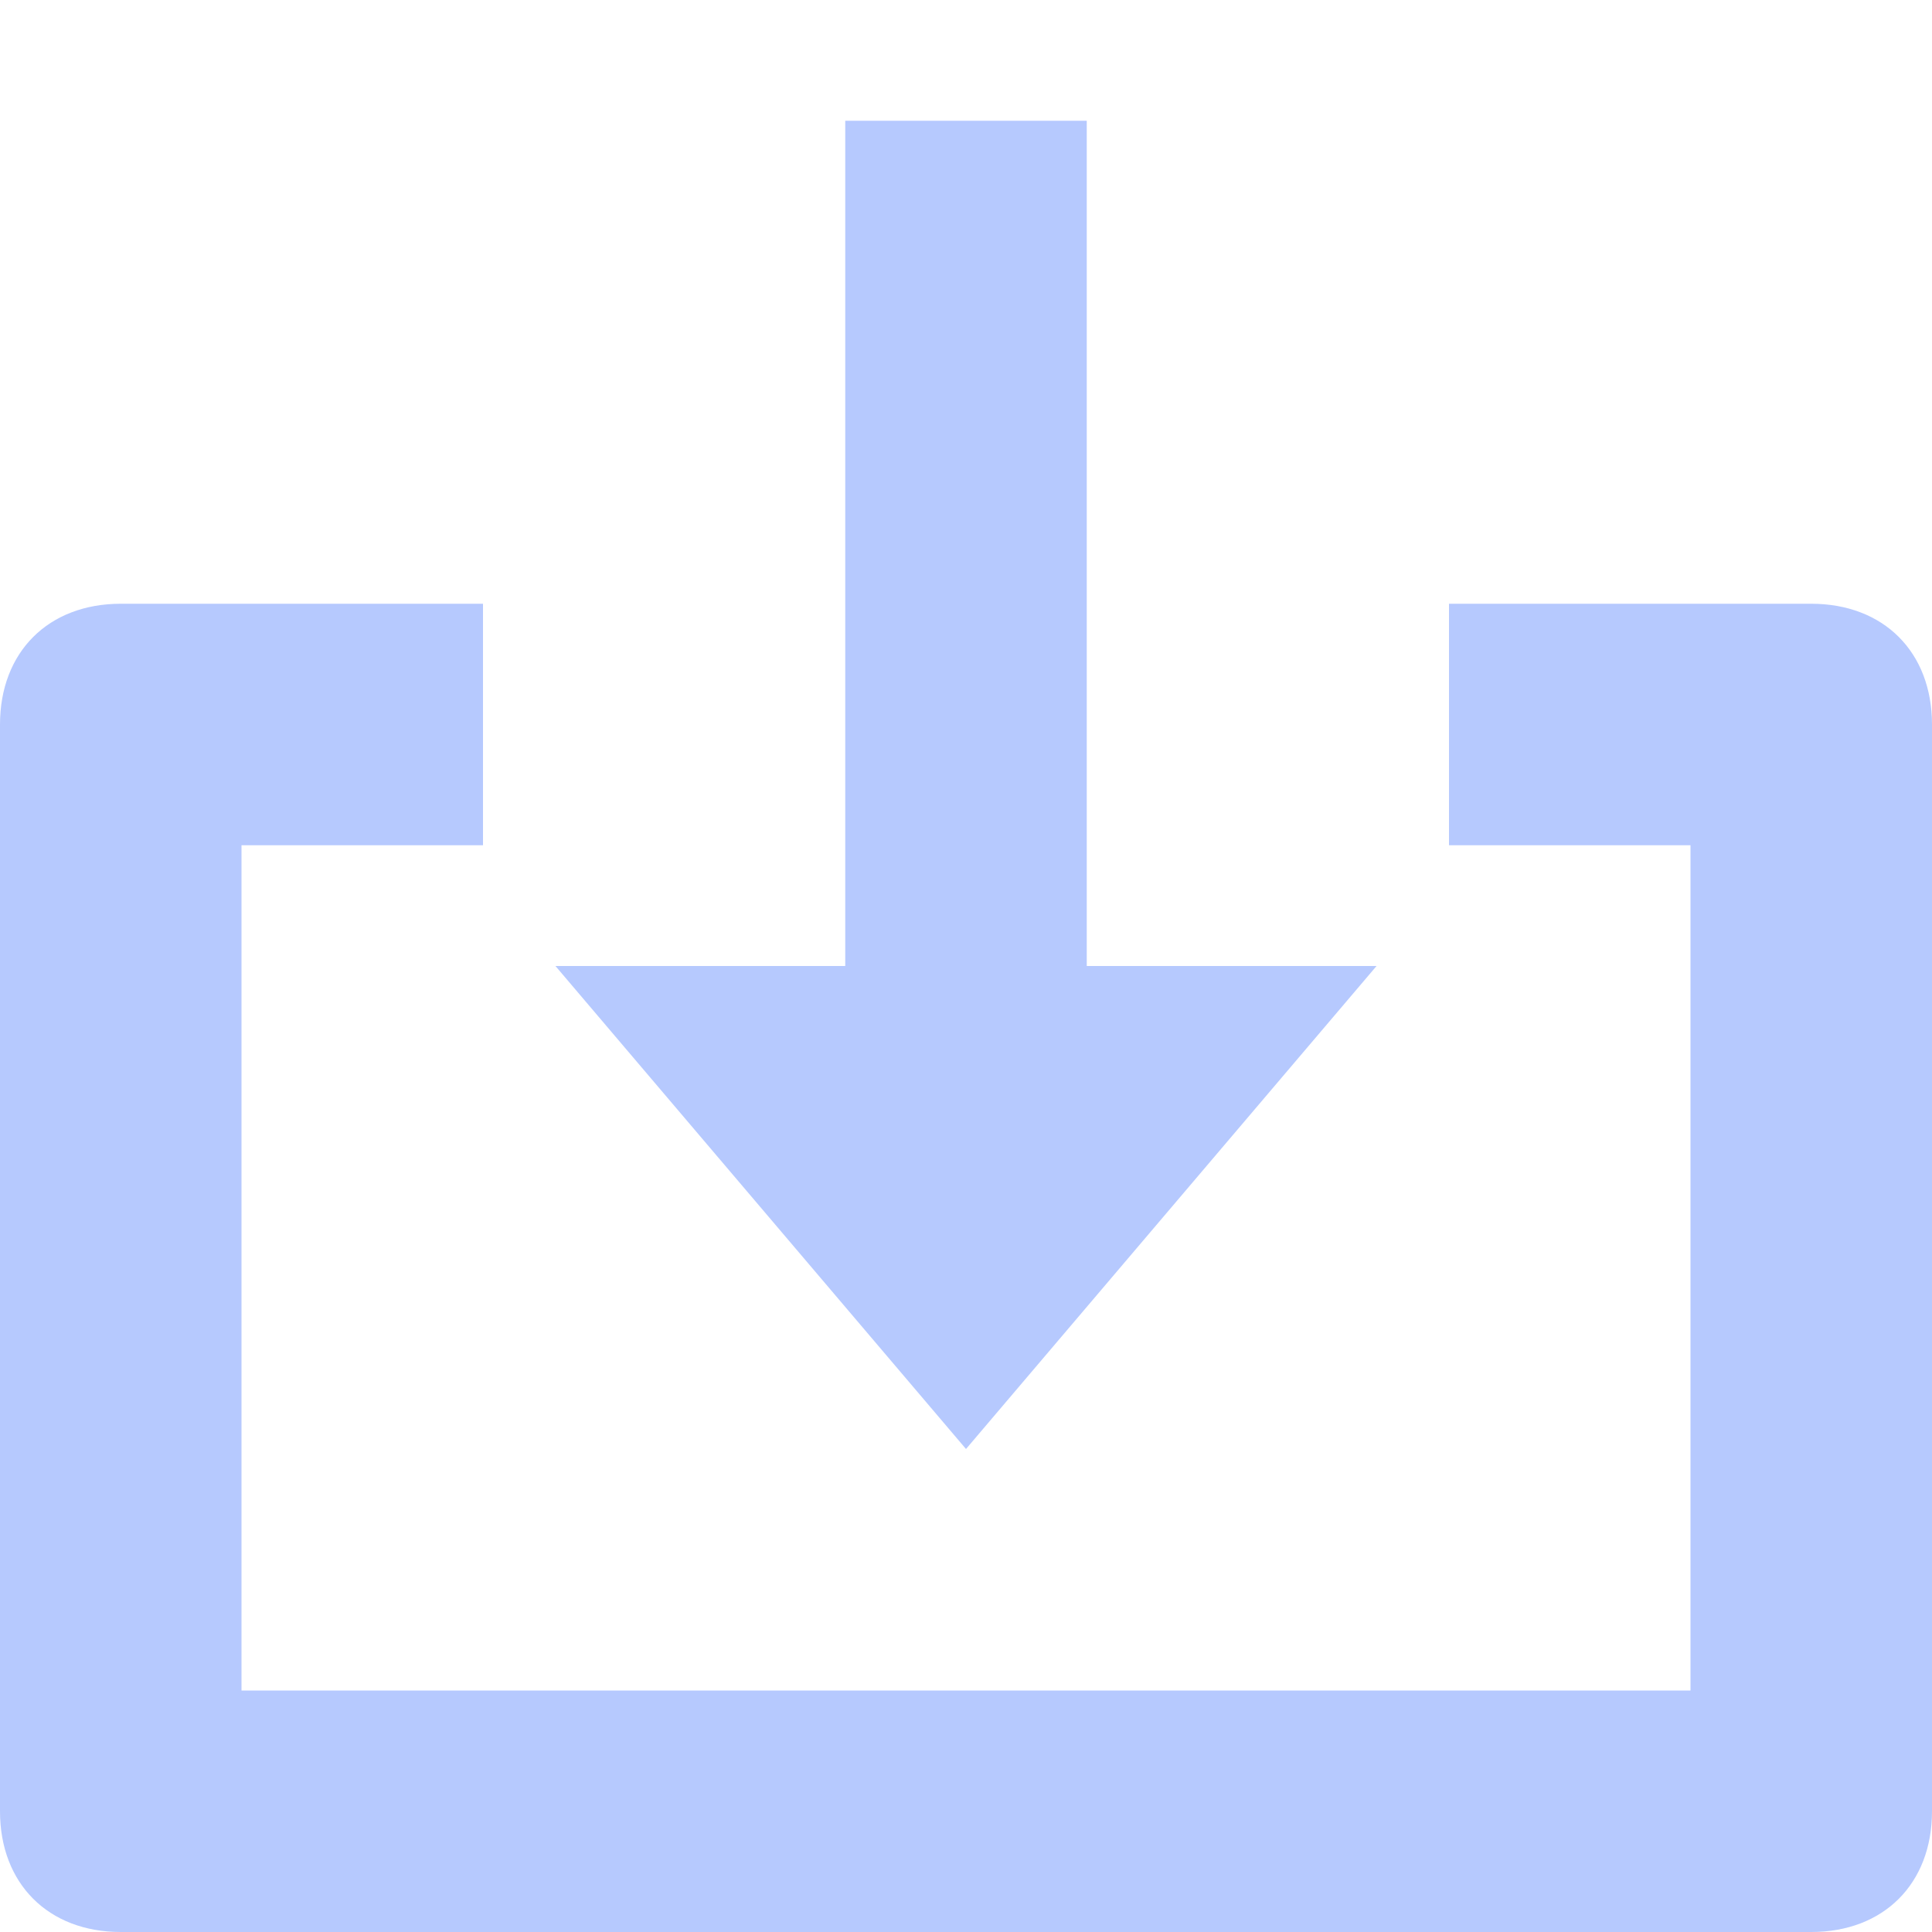
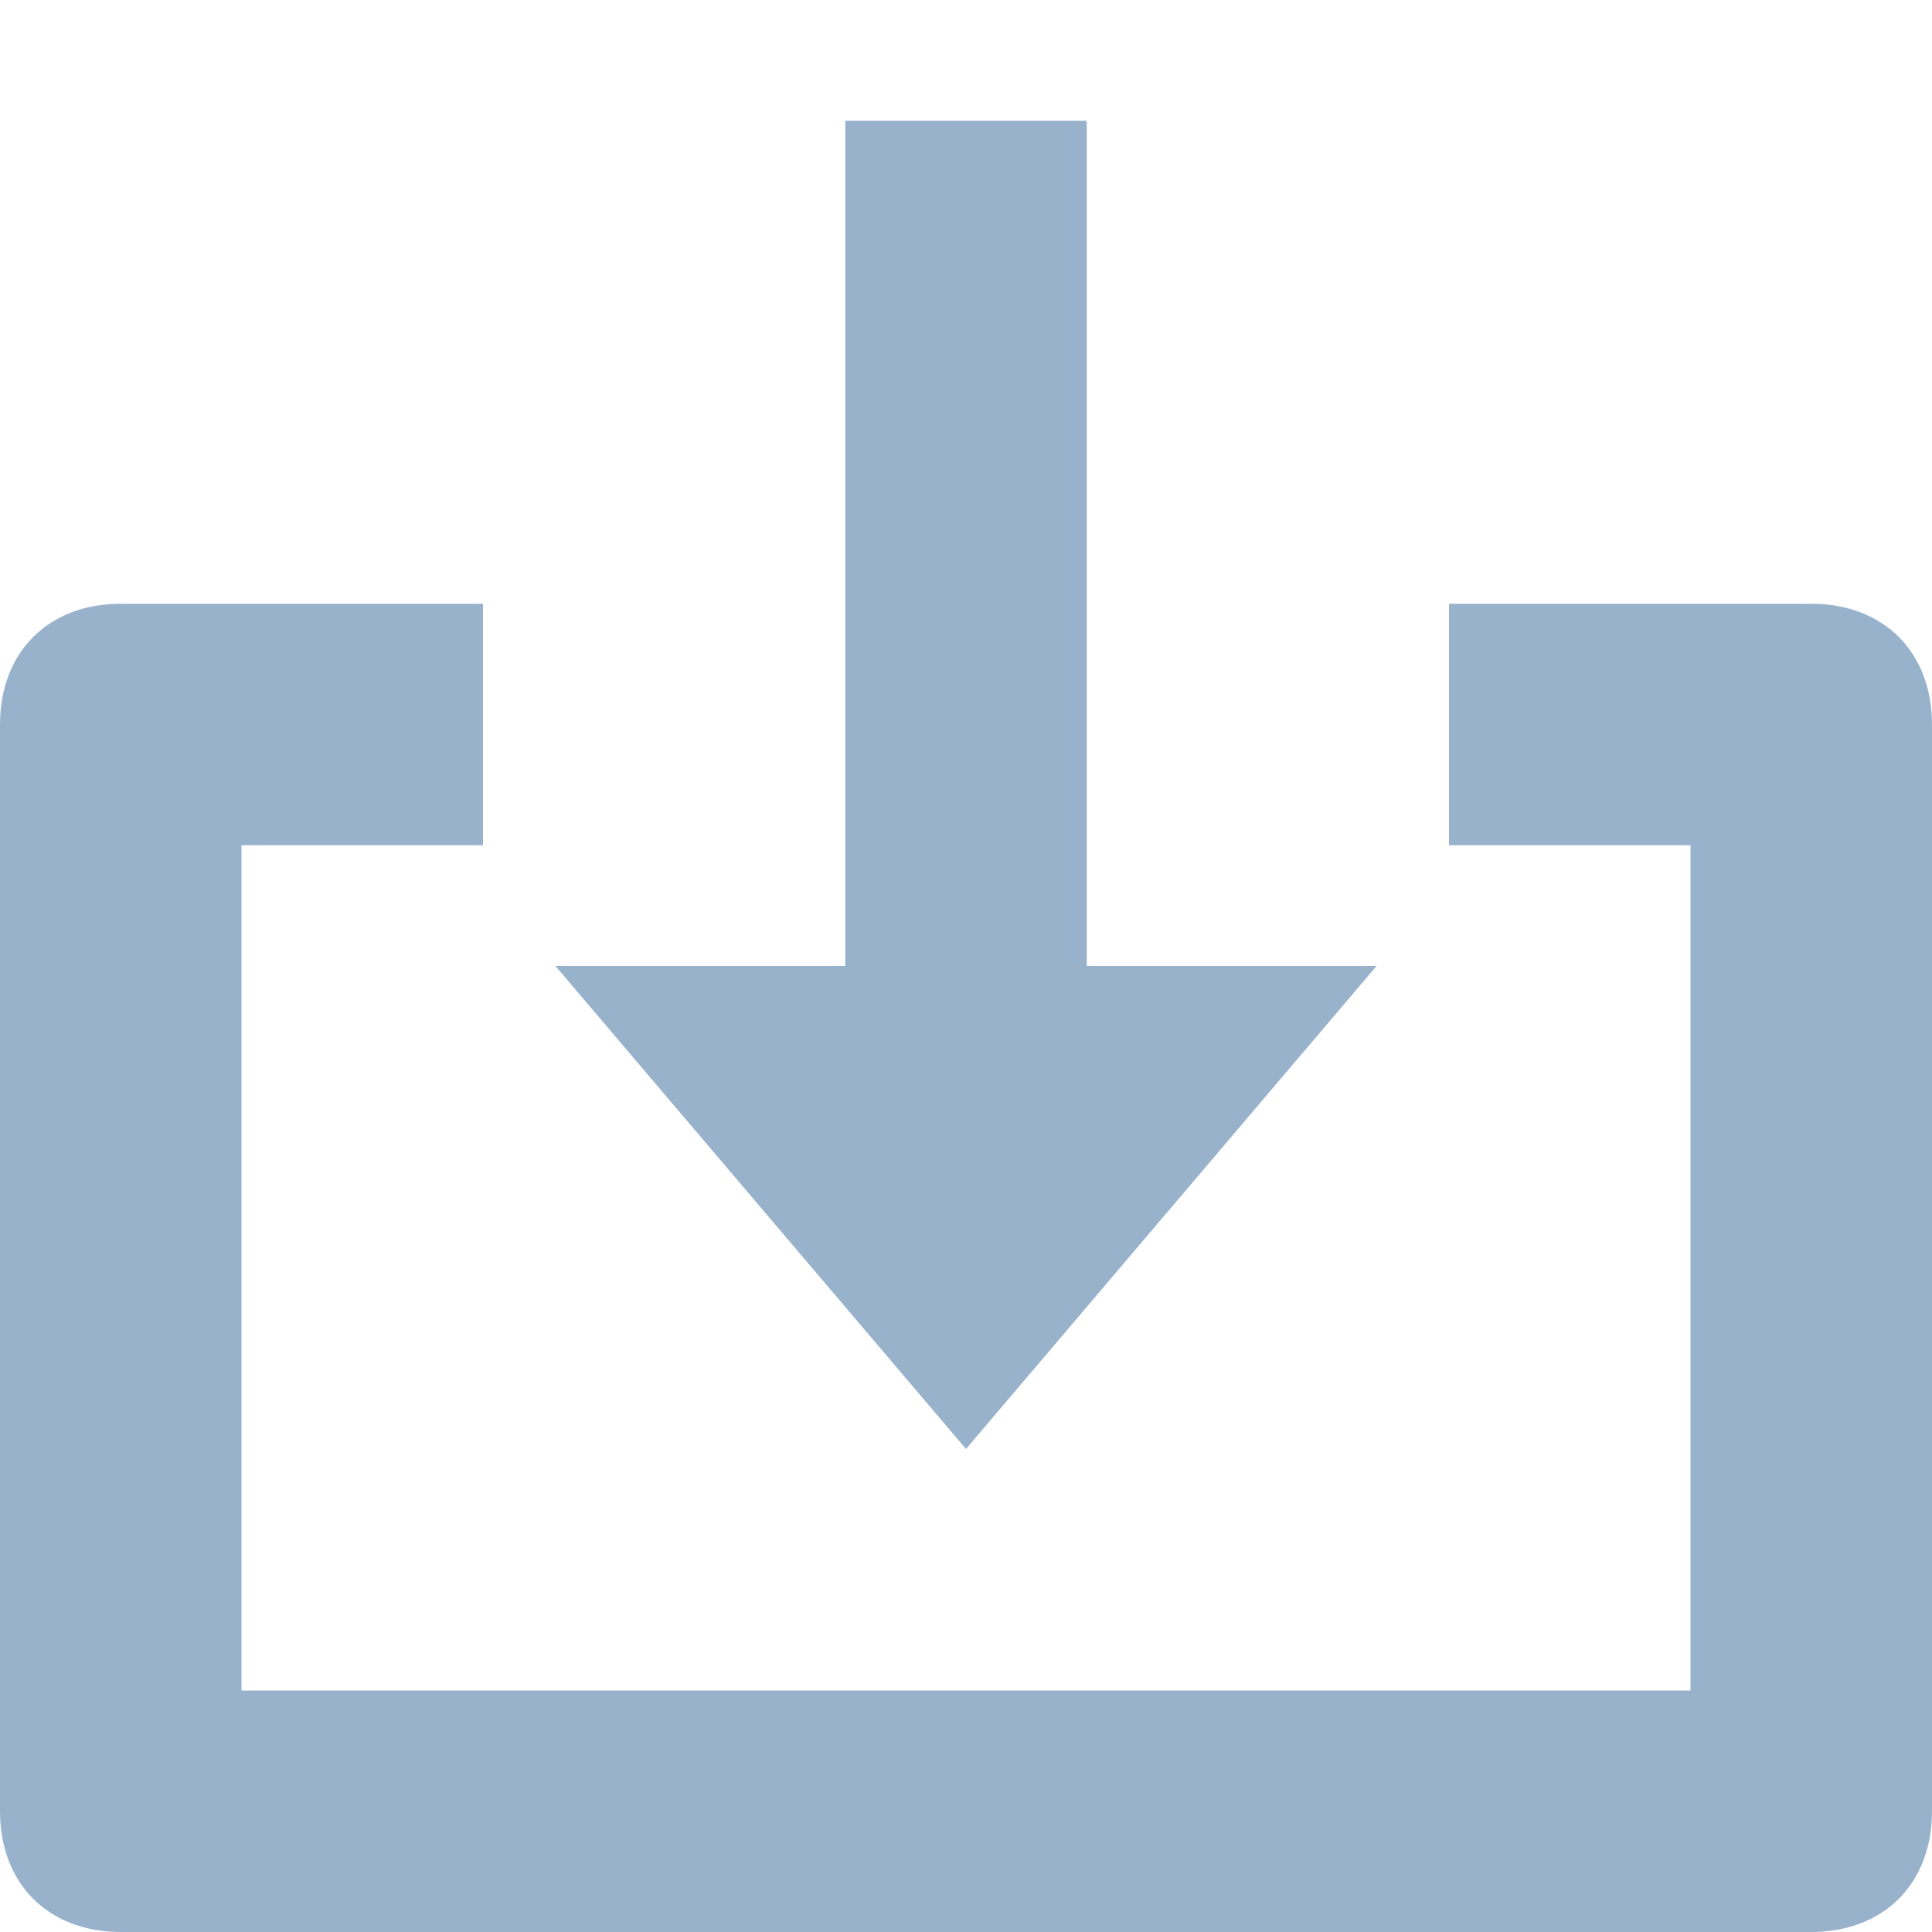
- <svg xmlns="http://www.w3.org/2000/svg" xlink="http://www.w3.org/1999/xlink" x="0px" y="0px" width="16px" height="16px" viewBox="0 0 16 16">
+ <svg xmlns="http://www.w3.org/2000/svg" version="1.1" id="Layer_1" x="0px" y="0px" viewBox="0 0 16 16" style="enable-background:new 0 0 16 16;" xml:space="preserve">
+   <style type="text/css">
+ 	.st0{opacity:0.5;fill:#33669A;}
+ </style>
  <g>
-     <polygon data-color="color-2" fill="#b6c9fe" points="9,8 9,1 7,1 7,8 4.6,8 8,12 11.4,8 " />
-     <path fill="#b6c9fe" d="M15,16H1c-0.6,0-1-0.4-1-1V6c0-0.6,0.4-1,1-1h3v2H2v7h12V7h-2V5h3c0.6,0,1,0.4,1,1v9C16,15.6,15.6,16,15,16z" />
+     <polygon class="st0" points="9,8 9,1 7,1 7,8 4.6,8 8,12 11.4,8  " />
+     <path class="st0" d="M15,16H1c-0.6,0-1-0.4-1-1V6c0-0.6,0.4-1,1-1h3v2H2v7h12V7h-2V5h3c0.6,0,1,0.4,1,1v9C16,15.6,15.6,16,15,16z" />
  </g>
</svg>
